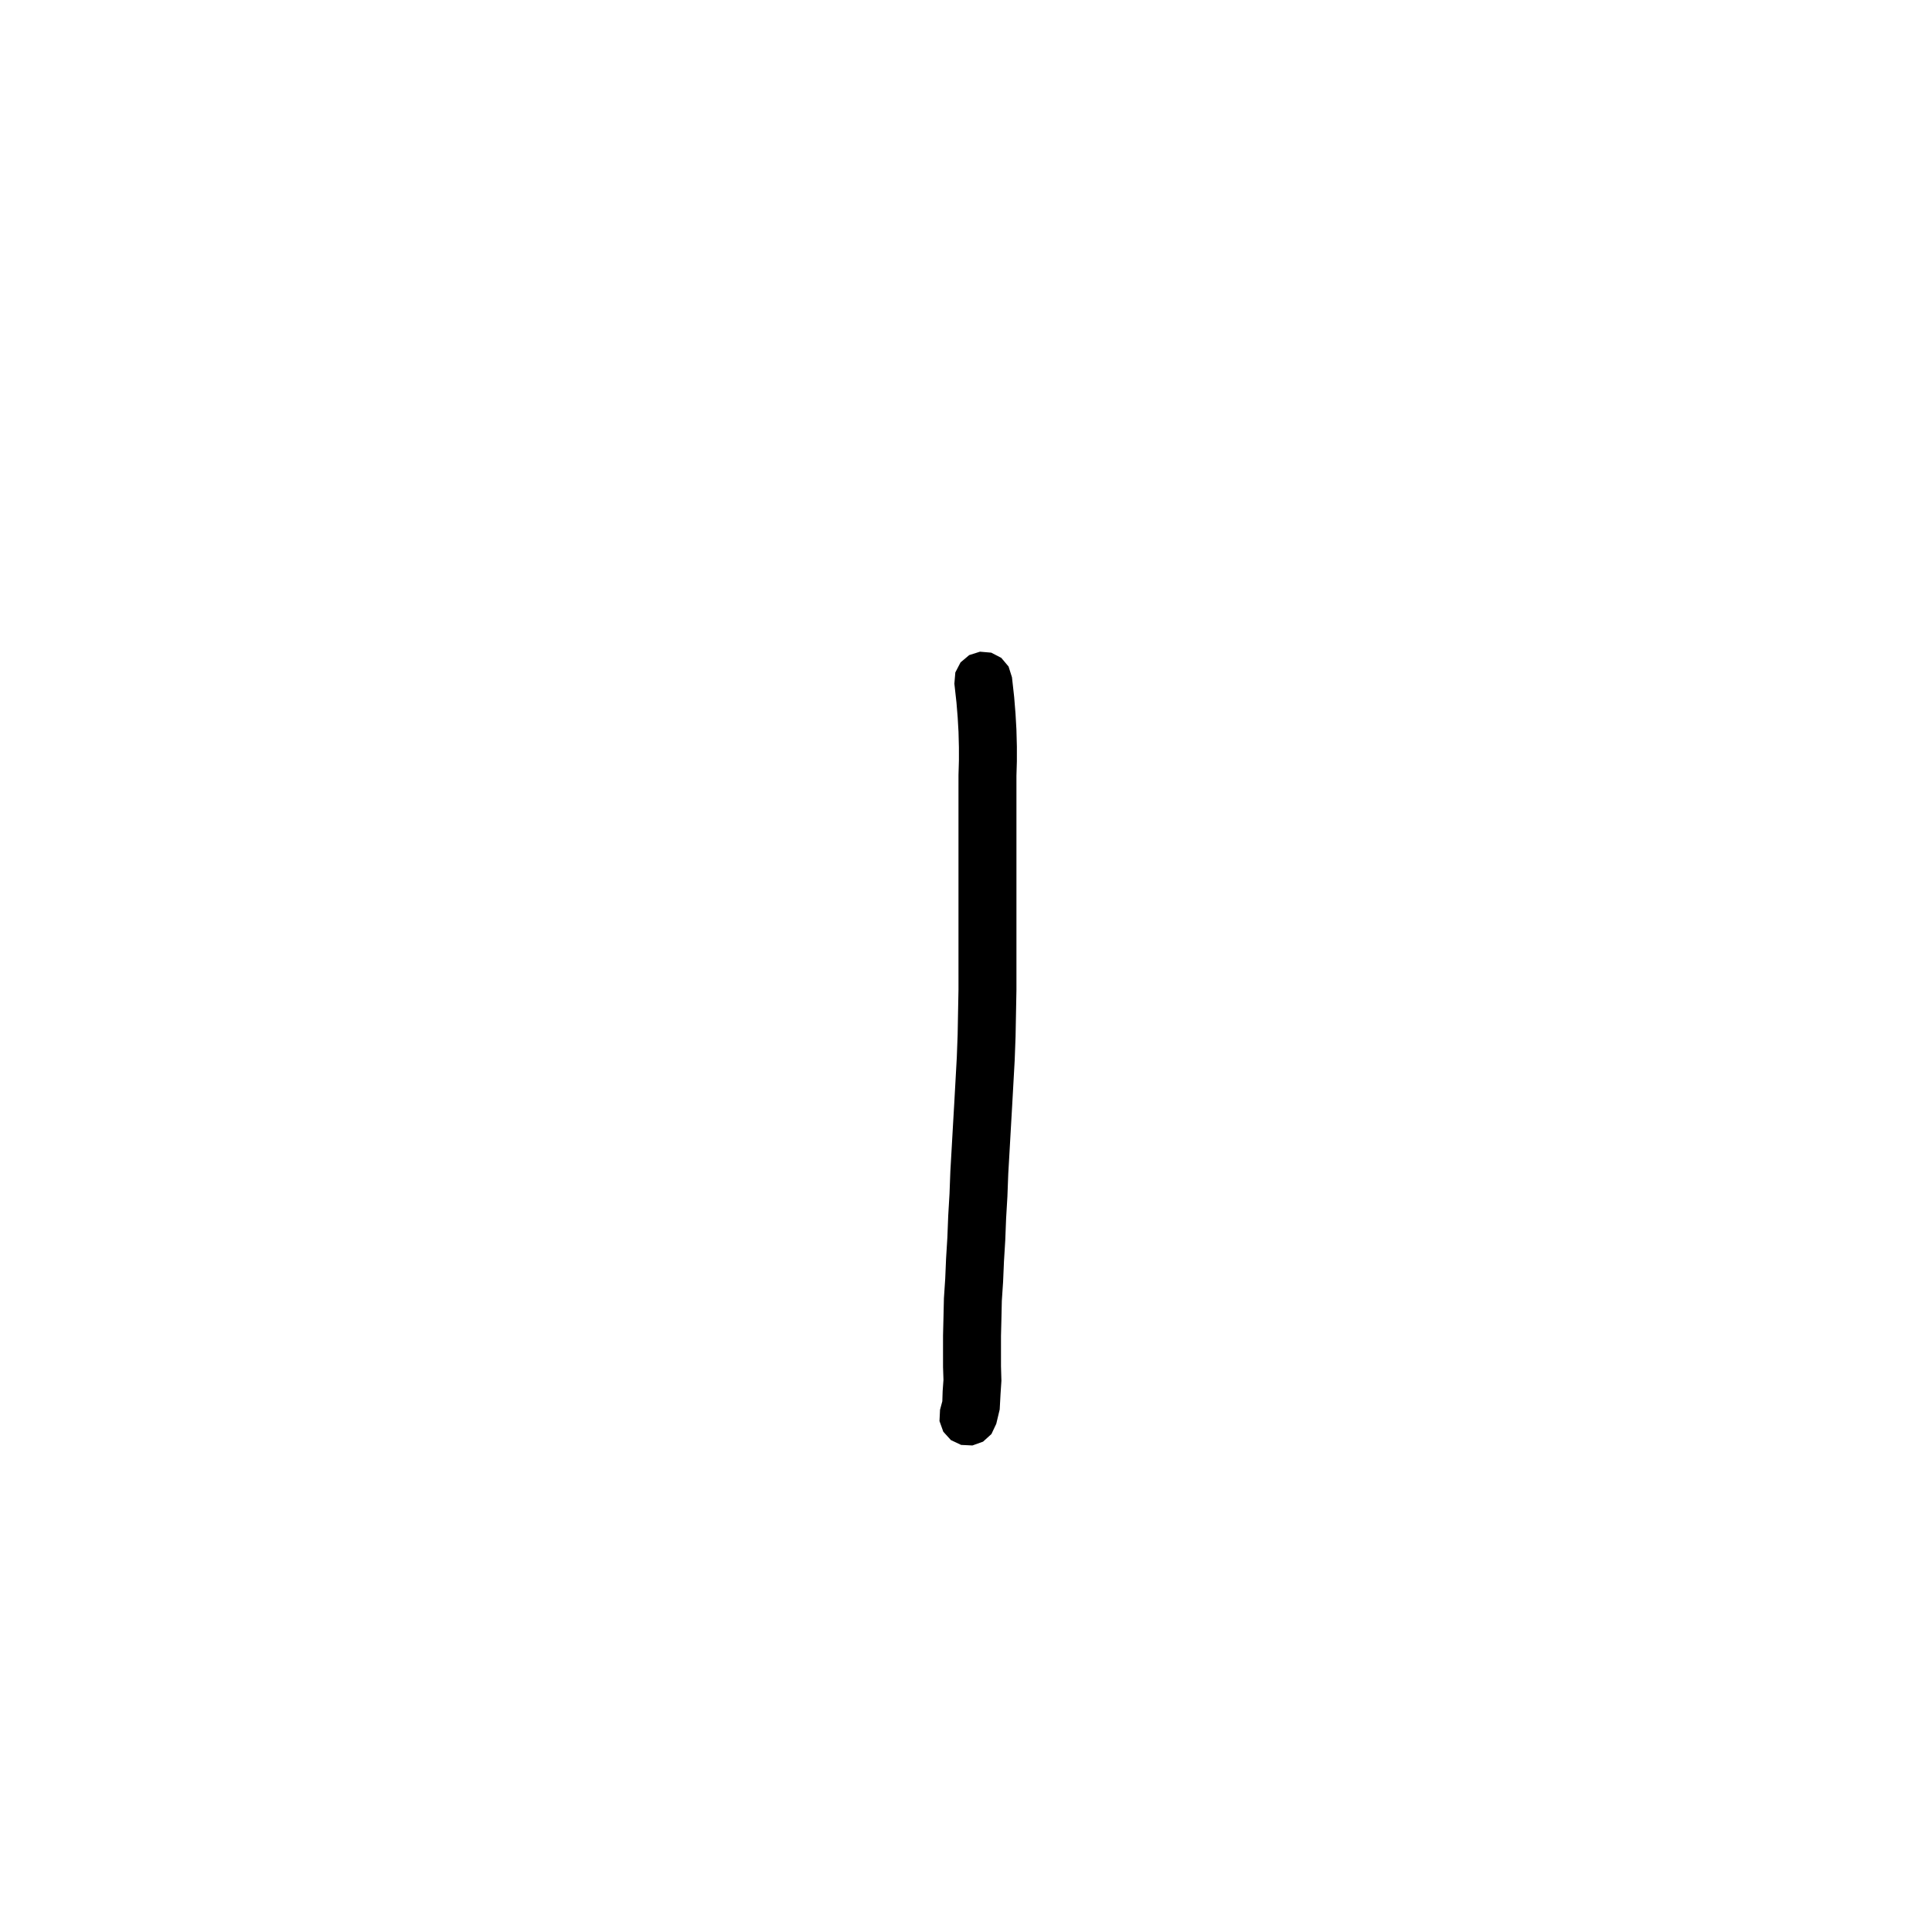
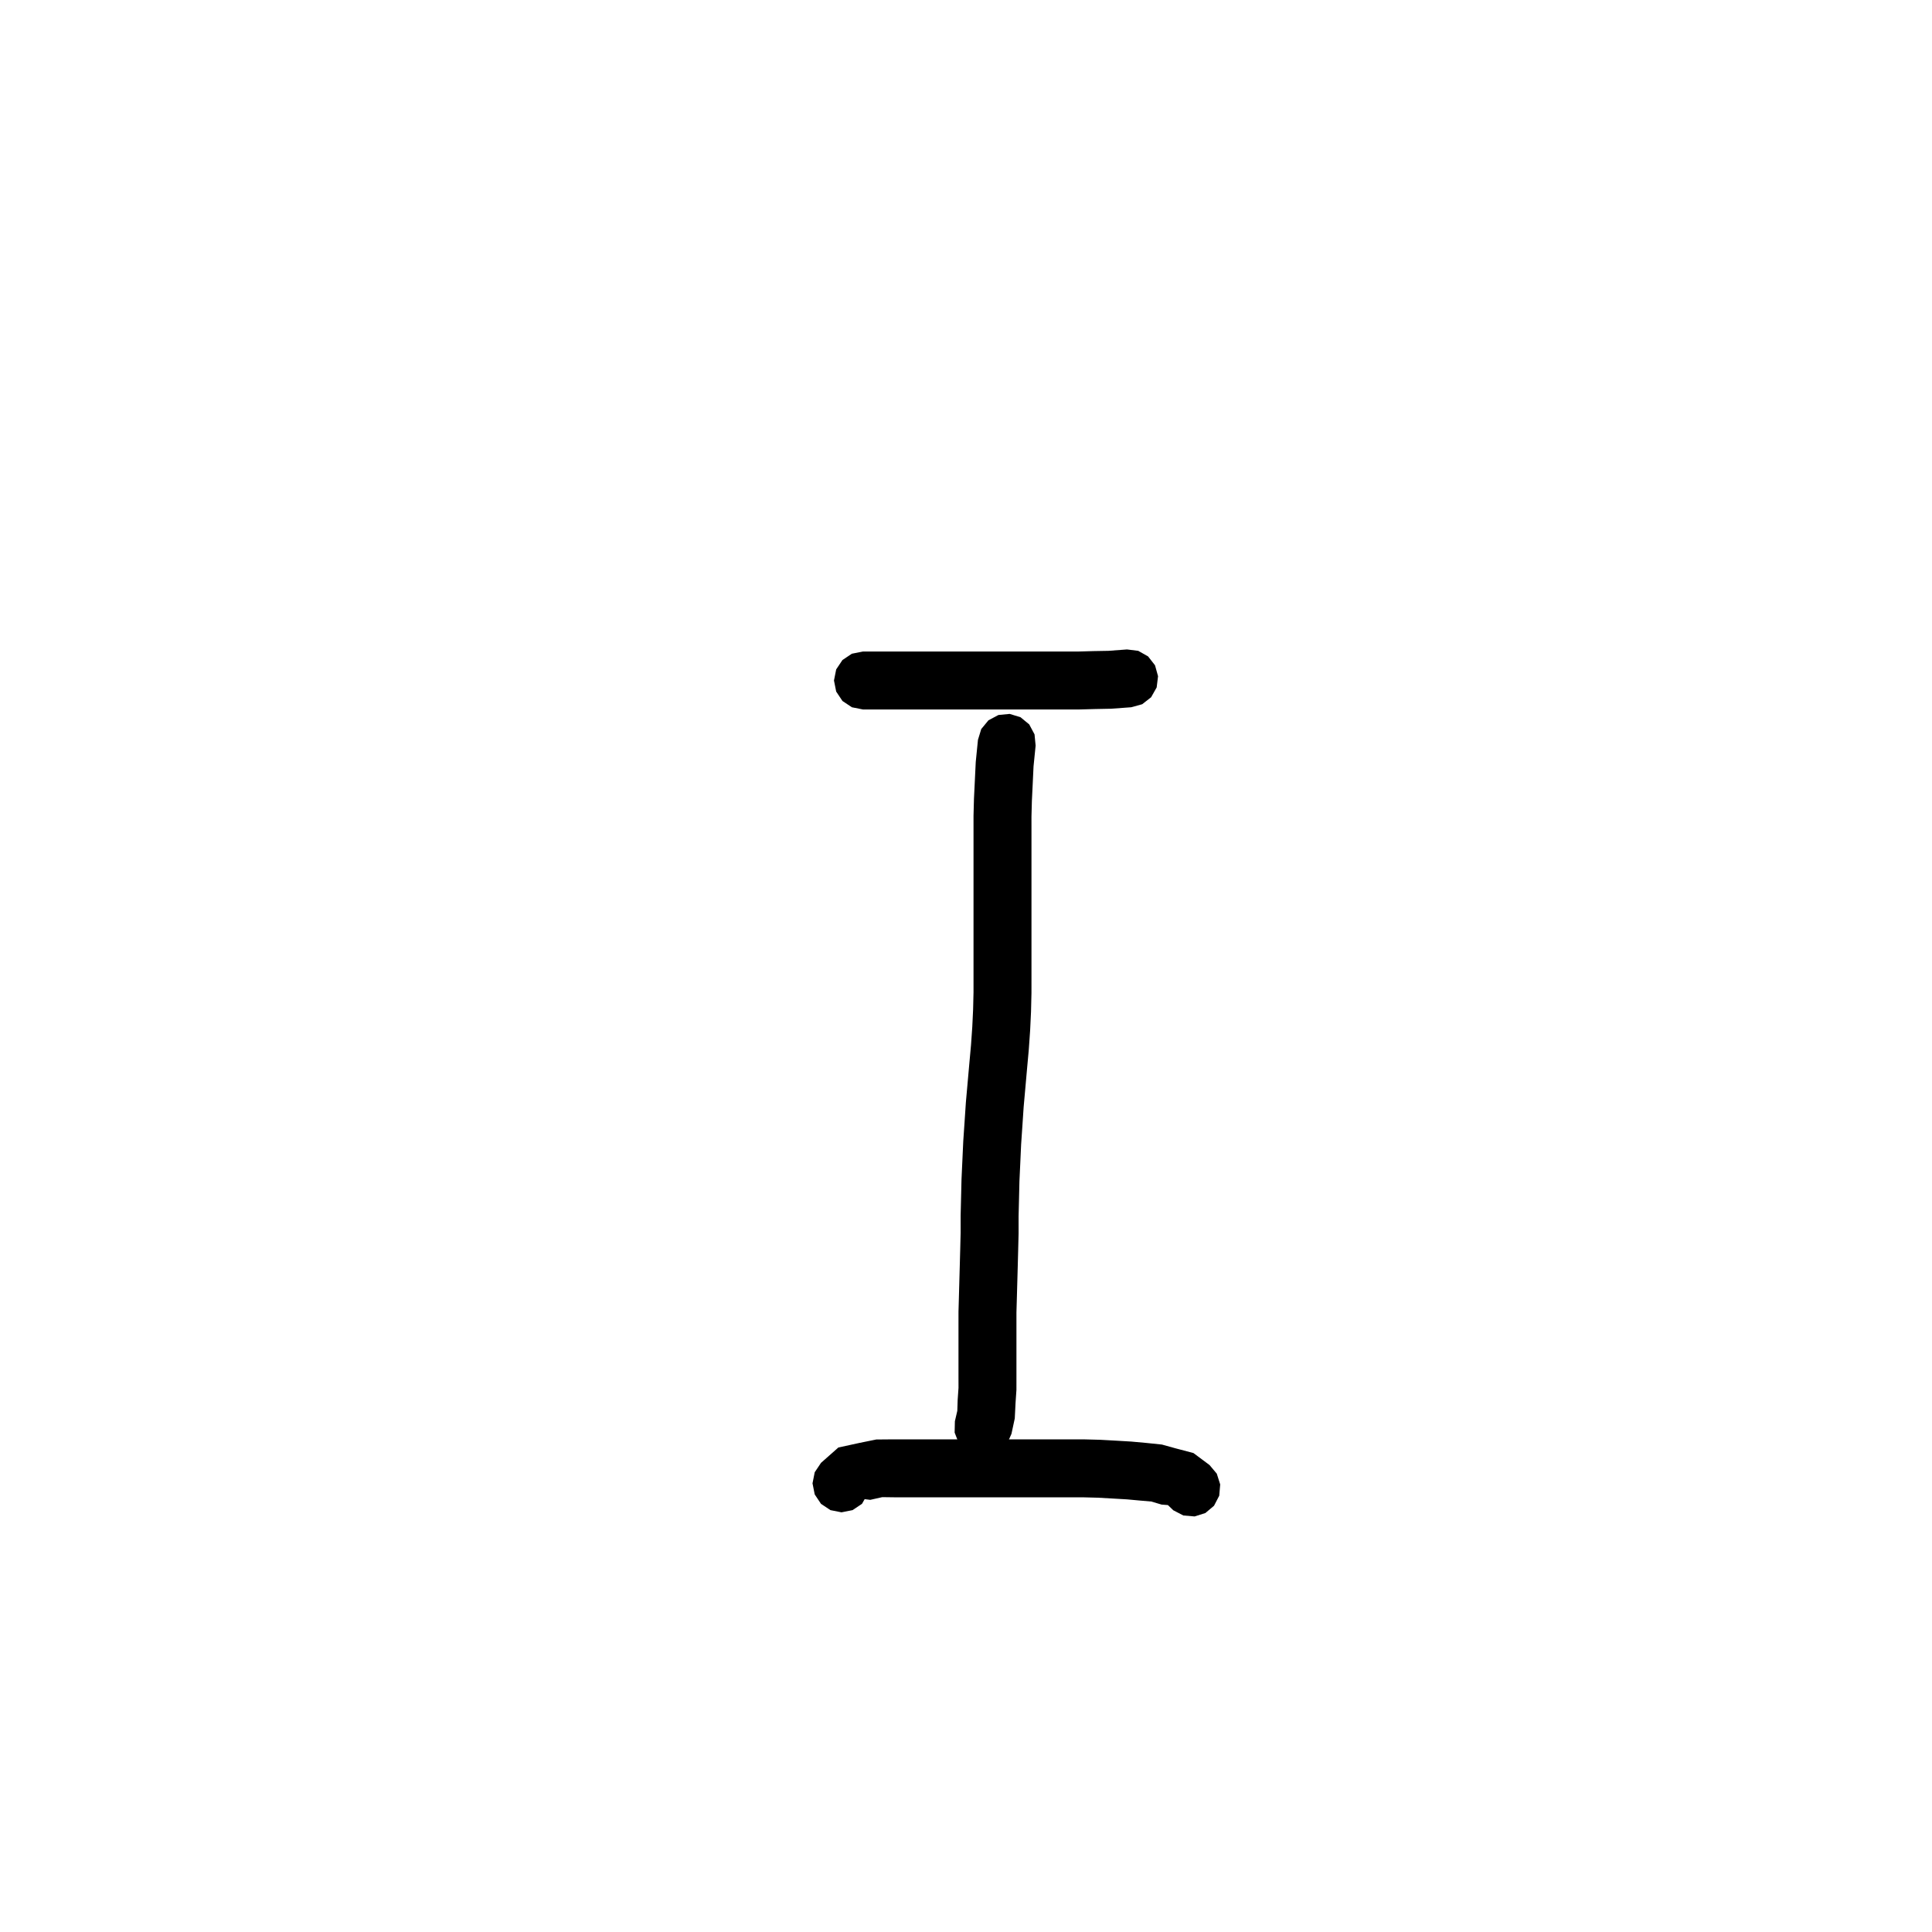
<svg xmlns="http://www.w3.org/2000/svg" viewBox="0 0 300 300" width="300" height="300">
-   <path d="M 148.194 106.164 L 148.521 109.104 L 148.711 111.445 L 148.837 113.651 L 148.9 116.064 L 148.901 118.065 L 148.834 120.336 L 148.833 122.8 L 148.833 125.4 L 148.833 128 L 148.833 130.733 L 148.833 133.667 L 148.833 136.8 L 148.833 140.133 L 148.833 143.4 L 148.833 146.8 L 148.833 150.2 L 148.834 153.624 L 148.767 157.116 L 148.702 160.675 L 148.571 164.192 L 148.374 167.75 L 148.174 171.346 L 147.974 174.81 L 147.774 178.343 L 147.572 181.853 L 147.439 185.384 L 147.239 188.78 L 147.106 192.175 L 146.906 195.433 L 146.773 198.556 L 146.571 201.598 L 146.501 204.626 L 146.434 207.342 L 146.433 209.867 L 146.434 212.267 L 146.501 214.26 L 146.374 216.01 L 146.323 217.586 L 145.968 218.909 L 145.882 220.662 L 146.475 222.315 L 147.654 223.616 L 149.242 224.366 L 150.996 224.451 L 152.649 223.859 L 153.949 222.679 L 154.699 221.091 L 155.233 218.859 L 155.359 216.523 L 155.499 214.407 L 155.433 212.133 L 155.433 209.867 L 155.433 207.458 L 155.499 204.84 L 155.562 202.002 L 155.76 199.044 L 155.894 195.901 L 156.094 192.625 L 156.228 189.22 L 156.428 185.816 L 156.562 182.281 L 156.759 178.857 L 156.959 175.323 L 157.159 171.854 L 157.36 168.25 L 157.562 164.608 L 157.698 160.925 L 157.766 157.284 L 157.833 153.71 L 157.833 150.2 L 157.833 146.8 L 157.833 143.4 L 157.833 140.133 L 157.833 136.8 L 157.833 133.667 L 157.833 130.733 L 157.833 128 L 157.833 125.4 L 157.833 122.8 L 157.833 120.464 L 157.899 118.202 L 157.9 115.936 L 157.83 113.282 L 157.689 110.822 L 157.479 108.23 L 157.139 105.17 L 156.609 103.496 L 155.478 102.153 L 153.919 101.344 L 152.17 101.194 L 150.496 101.725 L 149.153 102.856 L 148.344 104.414 Z" fill="black" fill-rule="nonzero" />
+   <path d="M 134 110.167 L 136.778 110.167 L 139.467 110.167 L 142.333 110.167 L 145.133 110.167 L 147.533 110.167 L 149.867 110.167 L 152 110.167 L 153.8 110.167 L 155.533 110.167 L 157.267 110.167 L 159.2 110.167 L 161.067 110.167 L 163.133 110.167 L 165.267 110.167 L 167.598 110.166 L 170.037 110.099 L 172.555 110.05 L 175.666 109.821 L 177.358 109.352 L 178.742 108.272 L 179.607 106.744 L 179.821 105.001 L 179.352 103.309 L 178.272 101.925 L 176.744 101.06 L 175.001 100.846 L 172.111 101.061 L 169.829 101.101 L 167.469 101.167 L 165.267 101.167 L 163.133 101.167 L 161.067 101.167 L 159.2 101.167 L 157.267 101.167 L 155.533 101.167 L 153.8 101.167 L 152 101.167 L 149.867 101.167 L 147.533 101.167 L 145.133 101.167 L 142.333 101.167 L 139.467 101.167 L 136.778 101.167 L 134 101.167 L 132.278 101.509 L 130.818 102.485 L 129.843 103.945 L 129.5 105.667 L 129.843 107.389 L 130.818 108.849 L 132.278 109.824 Z" fill="black" fill-rule="nonzero" />
+   <path d="M 151.856 114.886 L 151.513 118.325 L 151.372 121.25 L 151.237 124.029 L 151.167 126.67 L 151.167 128.933 L 151.167 131.2 L 151.167 133.267 L 151.167 135.333 L 151.167 137.467 L 151.167 139.467 L 151.167 141.6 L 151.167 143.867 L 151.167 146.267 L 151.167 148.867 L 151.167 151.467 L 151.167 154.078 L 151.103 156.773 L 150.974 159.469 L 150.781 162.239 L 150.518 165.13 L 150.251 168.135 L 149.98 171.184 L 149.777 174.231 L 149.574 177.211 L 149.438 180.193 L 149.303 183.108 L 149.235 185.958 L 149.167 188.744 L 149.167 191.41 L 149.102 194.016 L 149.035 196.477 L 148.968 198.875 L 148.902 201.273 L 148.834 203.666 L 148.833 205.867 L 148.833 208 L 148.833 210 L 148.833 211.867 L 148.833 213.733 L 148.836 215.512 L 148.707 217.35 L 148.649 219.082 L 148.274 220.69 L 148.235 222.446 L 148.87 224.083 L 150.084 225.352 L 151.69 226.06 L 153.446 226.099 L 155.083 225.463 L 156.352 224.25 L 157.06 222.643 L 157.573 220.252 L 157.693 217.85 L 157.831 215.822 L 157.833 213.733 L 157.833 211.867 L 157.833 210 L 157.833 208 L 157.833 205.867 L 157.833 203.8 L 157.898 201.527 L 157.965 199.125 L 158.032 196.723 L 158.098 194.25 L 158.166 191.523 L 158.166 188.856 L 158.232 186.175 L 158.297 183.425 L 158.429 180.607 L 158.559 177.722 L 158.756 174.836 L 158.953 171.882 L 159.216 168.932 L 159.482 165.936 L 159.752 162.961 L 159.959 159.998 L 160.097 157.094 L 160.166 154.188 L 160.167 151.467 L 160.167 148.867 L 160.167 146.267 L 160.167 143.867 L 160.167 141.6 L 160.167 139.467 L 160.167 137.467 L 160.167 135.333 L 160.167 133.267 L 160.167 131.2 L 160.167 128.933 L 160.166 126.797 L 160.23 124.371 L 160.361 121.683 L 160.487 119.008 L 160.811 115.781 L 160.642 114.033 L 159.816 112.484 L 158.461 111.368 L 156.781 110.856 L 155.033 111.025 L 153.484 111.851 L 152.368 113.206 Z" fill="black" fill-rule="nonzero" />
+   <path d="M 133.849 233.515 L 134.264 232.788 L 135.132 232.895 L 137.001 232.476 L 138.8 232.5 L 141.133 232.5 L 143.267 232.5 L 145.467 232.5 L 147.467 232.5 L 149.533 232.5 L 151.667 232.5 L 153.933 232.5 L 156.267 232.5 L 158.533 232.5 L 160.933 232.5 L 163.333 232.5 L 165.733 232.5 L 168.073 232.5 L 170.484 232.563 L 172.81 232.693 L 174.998 232.821 L 177.113 233.014 L 178.775 233.157 L 180.375 233.632 L 181.351 233.707 L 182.189 234.514 L 183.748 235.322 L 185.497 235.472 L 187.171 234.942 L 188.514 233.811 L 189.322 232.252 L 189.472 230.503 L 188.942 228.829 L 187.811 227.486 L 185.315 225.627 L 182.558 224.901 L 180.425 224.31 L 177.953 224.053 L 175.668 223.846 L 173.323 223.707 L 170.849 223.57 L 168.194 223.5 L 165.733 223.5 L 163.333 223.5 L 160.933 223.5 L 158.533 223.5 L 156.267 223.5 L 153.933 223.5 L 151.667 223.5 L 149.533 223.5 L 147.467 223.5 L 145.467 223.5 L 143.267 223.5 L 141.133 223.5 L 138.8 223.5 L 136.066 223.524 L 133.534 224.038 L 130.181 224.768 L 127.485 227.151 L 126.509 228.611 L 126.167 230.333 L 126.509 232.055 L 127.485 233.515 L 128.945 234.491 L 130.667 234.833 L 132.389 234.491 Z" fill="black" fill-rule="nonzero" />
</svg>
